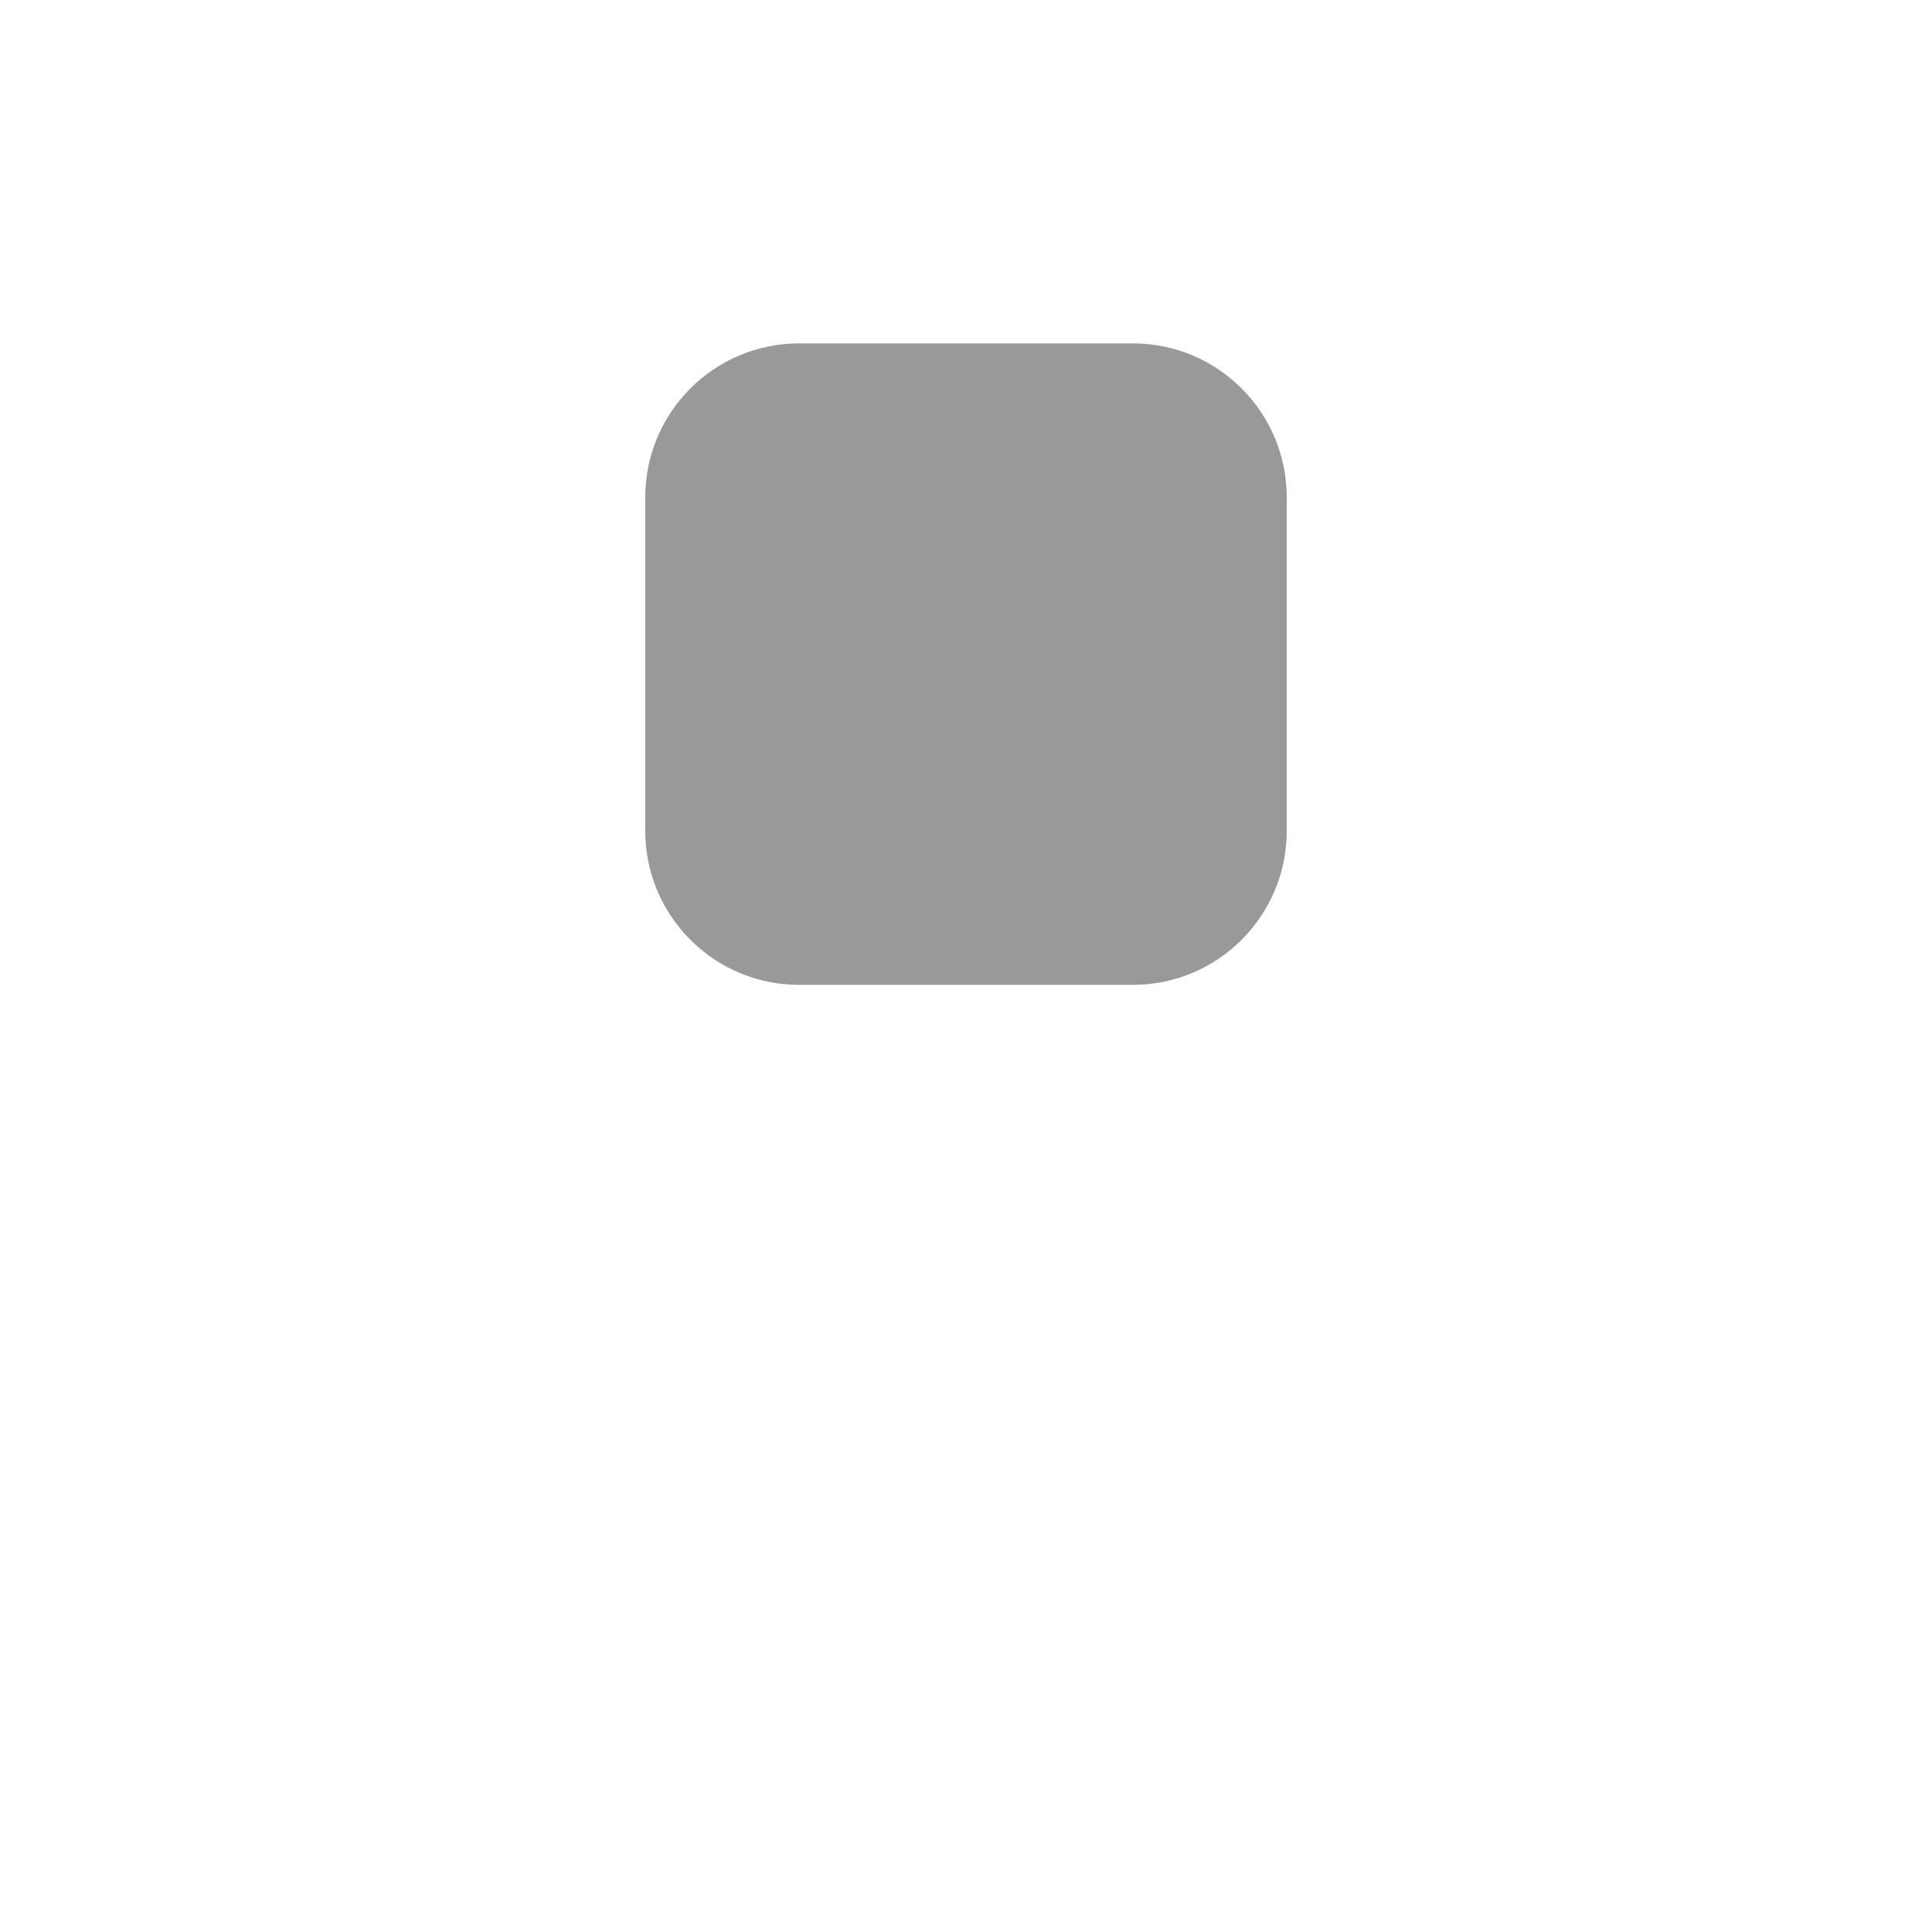
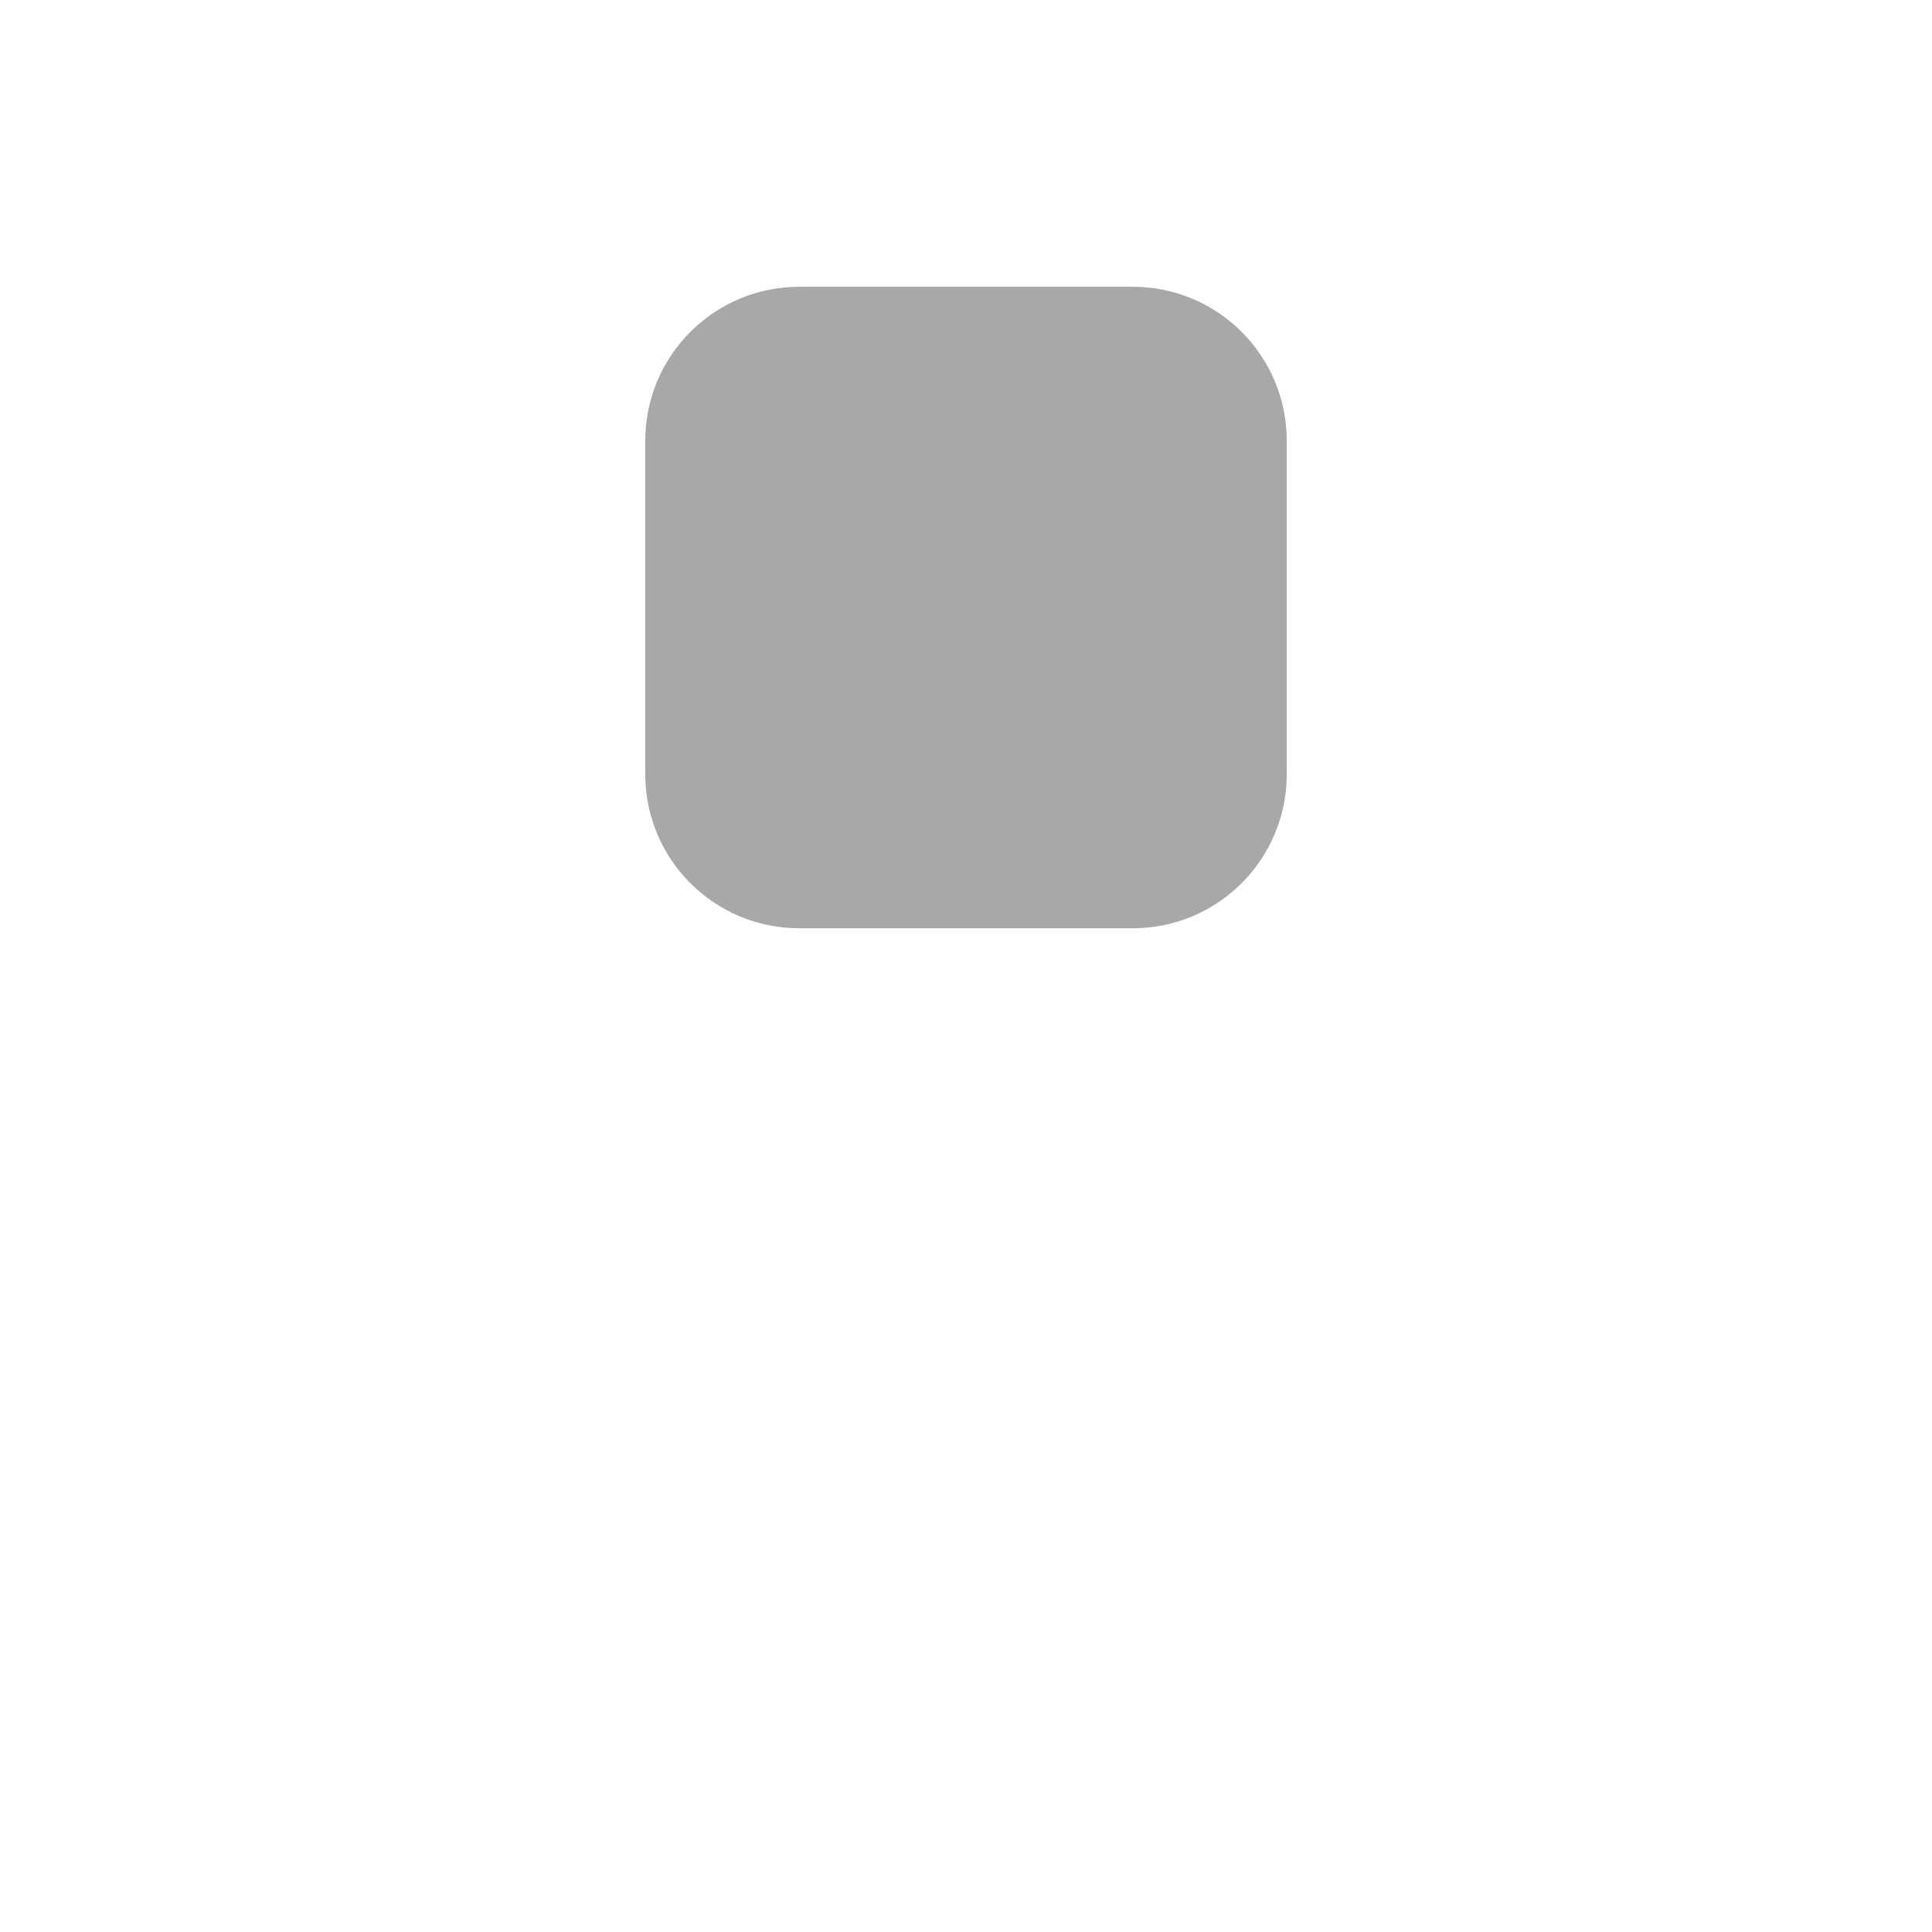
<svg xmlns="http://www.w3.org/2000/svg" width="1024" height="1024" viewBox="0 0 1024 1024">
  <defs />
-   <rect x="342" y="182" width="340" height="340" rx="81.6" fill="#999999" fill-opacity="1" />
+   <rect x="342" y="152" width="340" height="340" rx="81.6" fill="#999999" fill-opacity="0.85" />
</svg>
